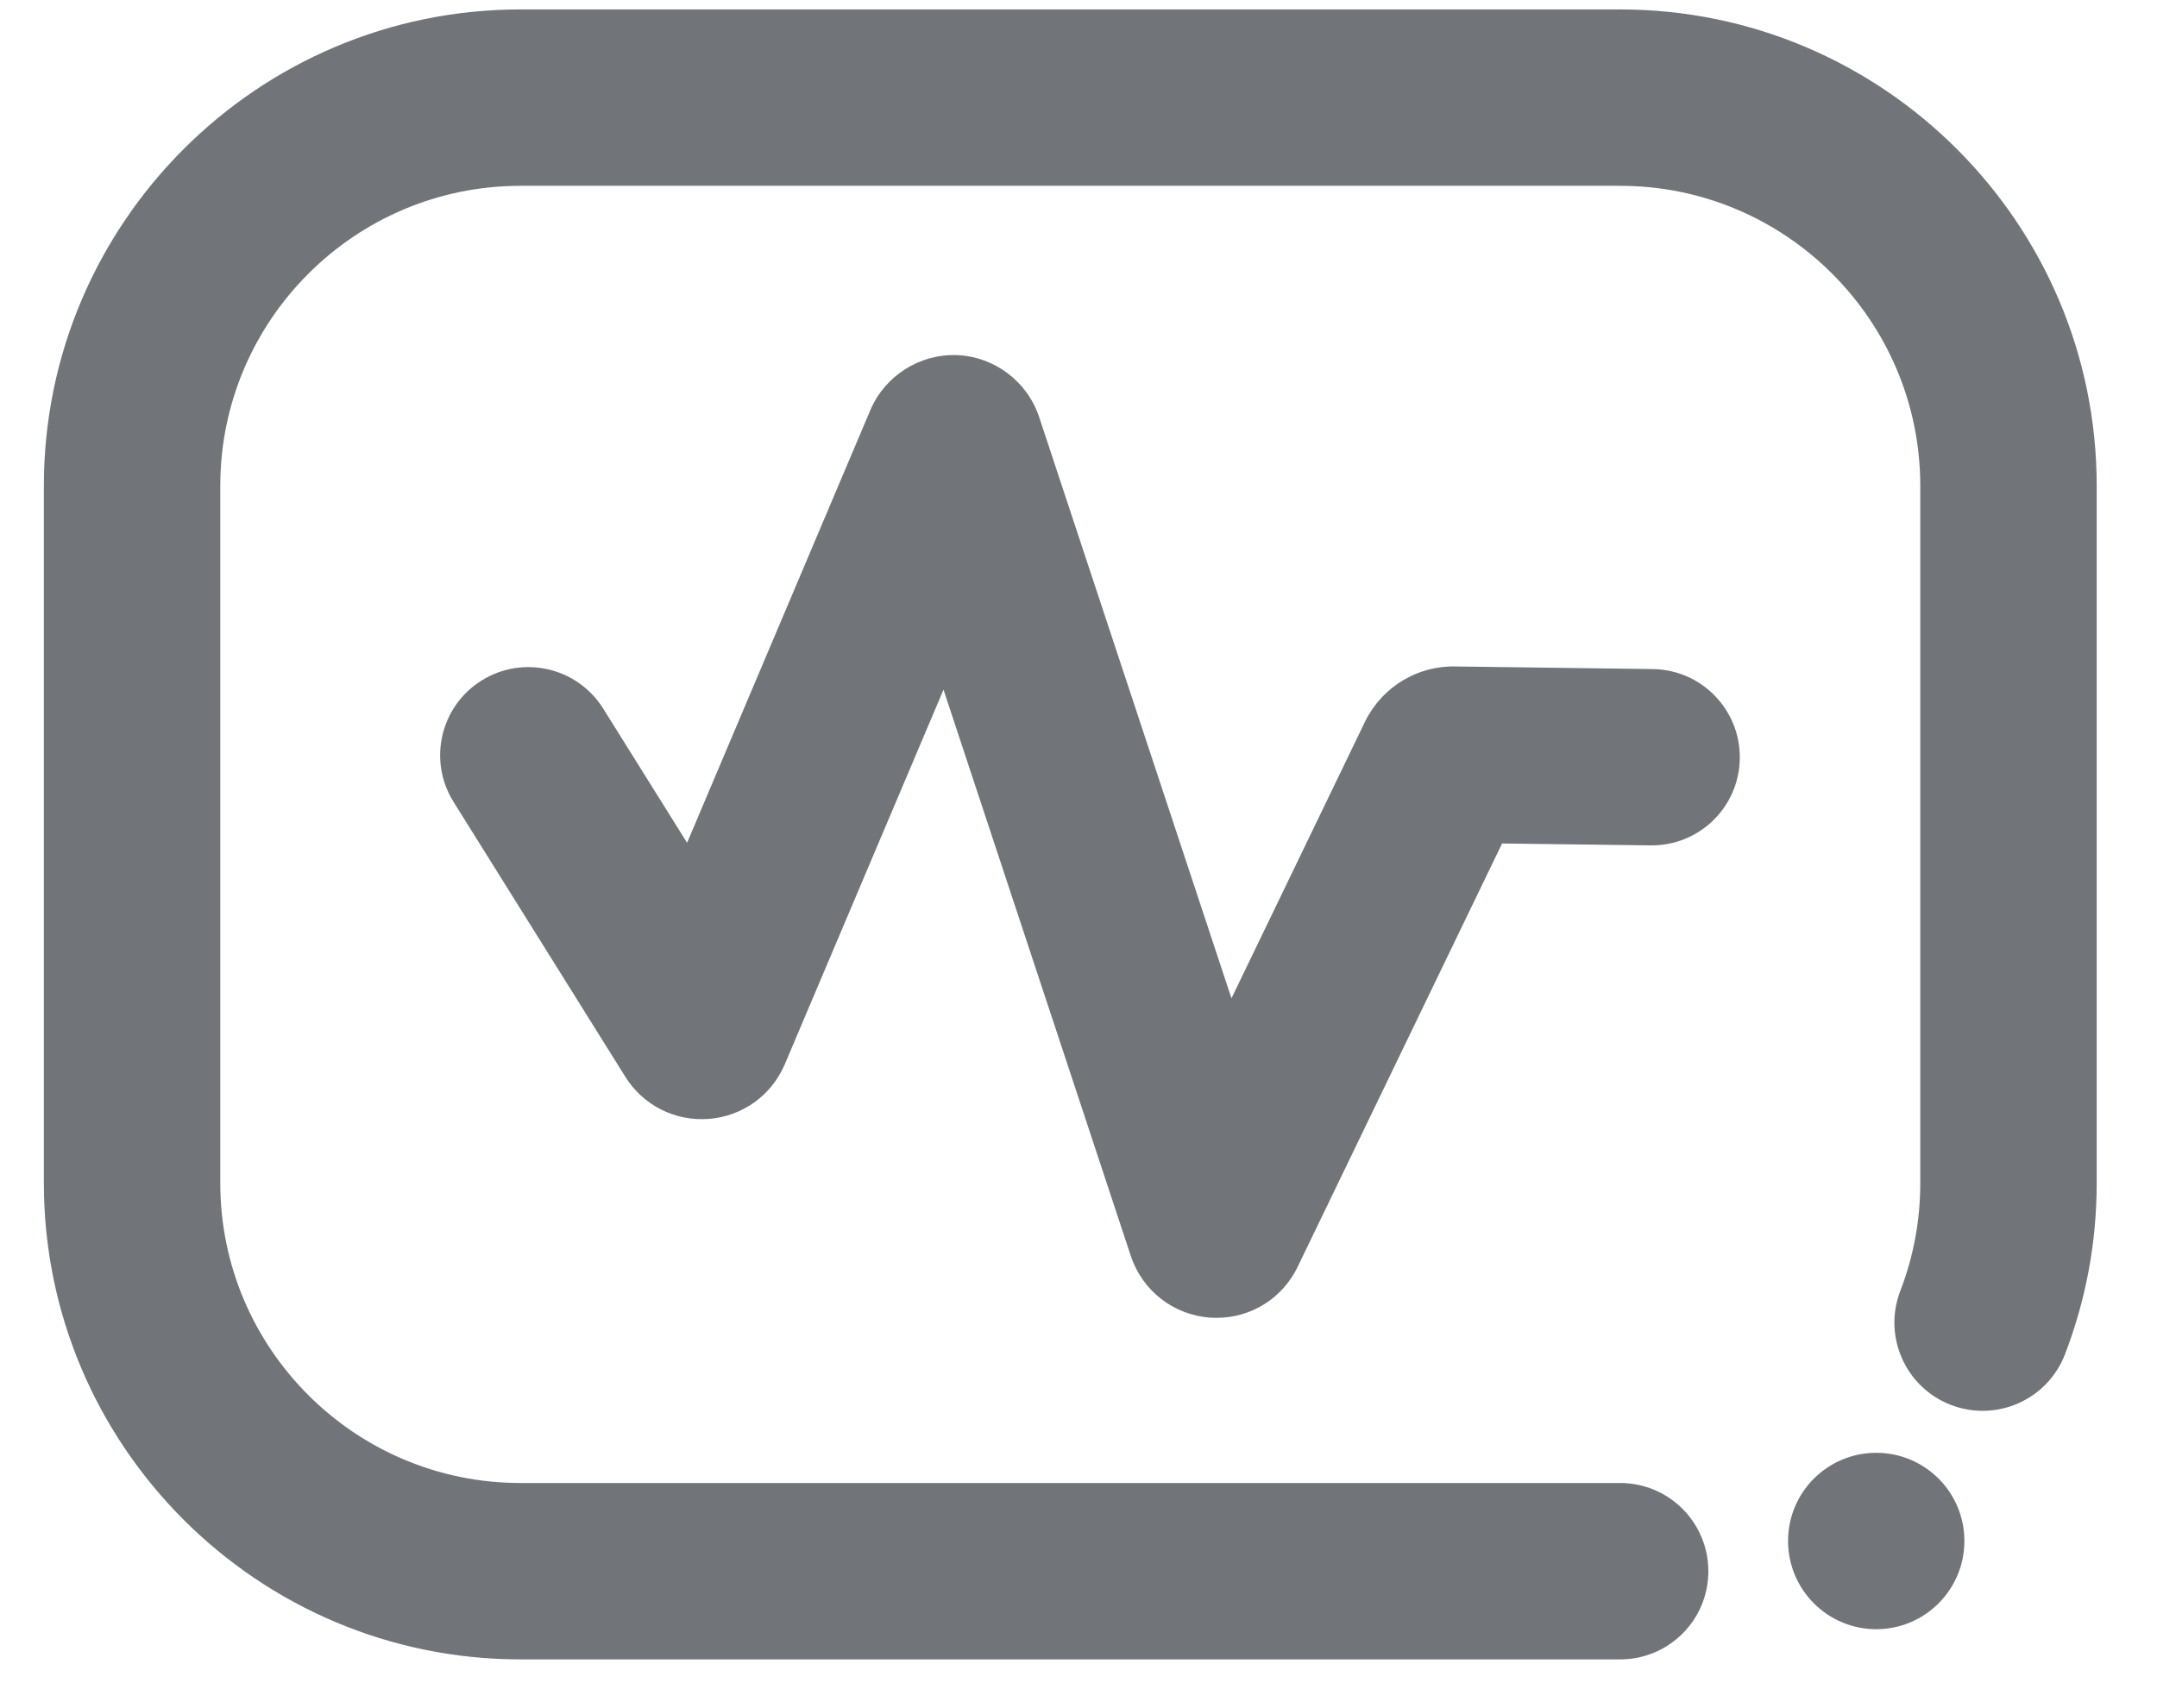
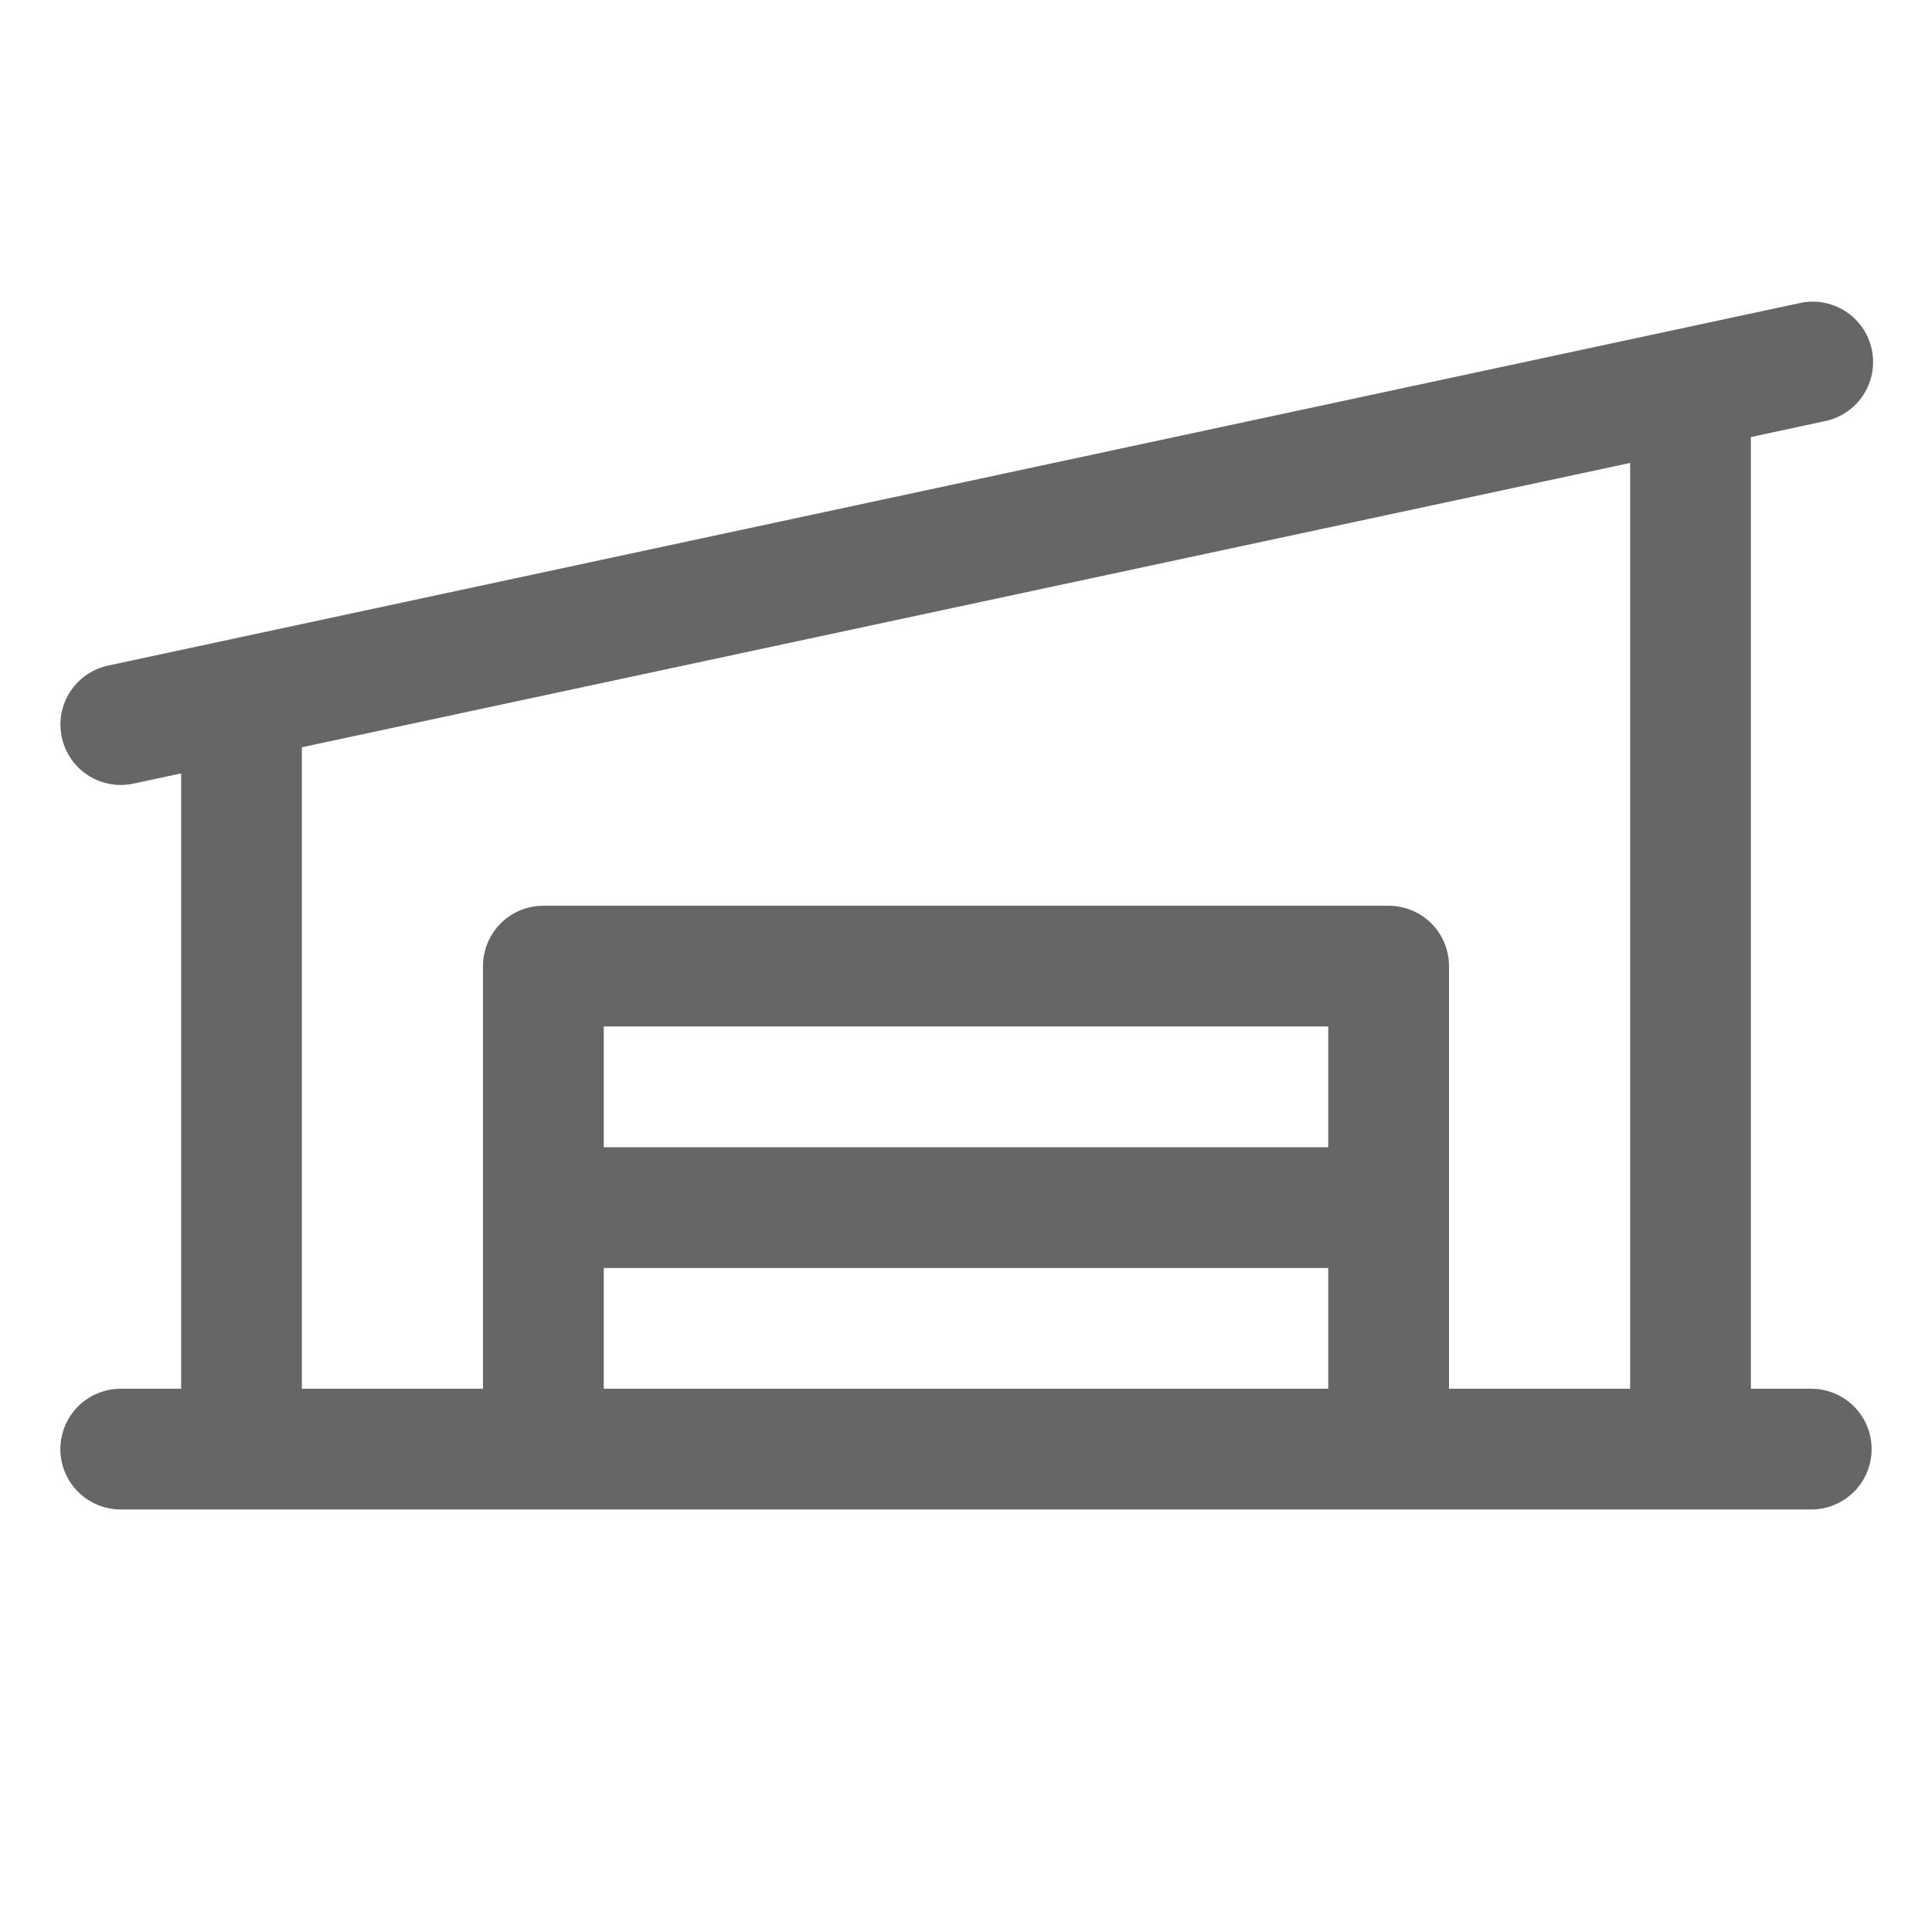
- <svg xmlns="http://www.w3.org/2000/svg" width="24" height="19" viewBox="0 0 24 19" fill="#717579">
-   <path d="M13.537 14.666C13.515 14.666 13.493 14.665 13.471 14.664C13.061 14.637 12.712 14.368 12.582 13.977L10.498 7.675L8.733 11.842C8.586 12.189 8.262 12.423 7.887 12.452C7.512 12.481 7.156 12.302 6.957 11.982L5.047 8.925C4.759 8.466 4.899 7.86 5.359 7.573C5.818 7.286 6.424 7.426 6.711 7.885L7.645 9.379L9.684 4.564C9.847 4.181 10.234 3.936 10.649 3.952C11.065 3.969 11.431 4.246 11.562 4.641L13.702 11.11L15.192 8.023C15.385 7.638 15.779 7.404 16.204 7.417L18.39 7.446C18.932 7.453 19.365 7.898 19.358 8.44C19.351 8.982 18.906 9.416 18.364 9.408L16.713 9.387L14.439 14.097C14.271 14.448 13.921 14.666 13.537 14.666ZM12.672 13.244C12.672 13.244 12.671 13.244 12.671 13.245L12.672 13.244ZM8.621 10.941L8.622 10.943C8.622 10.942 8.621 10.942 8.621 10.941ZM19.008 17.486C19.008 16.944 18.569 16.504 18.027 16.504H5.79C3.949 16.504 2.451 15.007 2.451 13.167V5.406C2.451 3.566 3.949 2.068 5.79 2.068H18.027C19.868 2.068 21.366 3.566 21.366 5.406V13.167C21.366 13.581 21.291 13.984 21.144 14.366C20.949 14.872 21.201 15.44 21.707 15.635C22.213 15.83 22.781 15.578 22.976 15.072C23.21 14.464 23.329 13.823 23.329 13.167V5.406C23.329 2.483 20.95 0.105 18.027 0.105H5.79C2.867 0.105 0.488 2.483 0.488 5.406V13.167C0.488 16.089 2.867 18.467 5.79 18.467H18.027C18.569 18.467 19.008 18.028 19.008 17.486Z" fill="#717579" />
-   <path d="M20.876 18.131C21.418 18.131 21.857 17.691 21.857 17.149C21.857 16.607 21.418 16.168 20.876 16.168C20.334 16.168 19.895 16.607 19.895 17.149C19.895 17.691 20.334 18.131 20.876 18.131Z" fill="#717579" />
+ <svg xmlns="http://www.w3.org/2000/svg" width="32" height="32" viewBox="0 0 32 32" fill="none">
+   <path d="M30 23.002H29V7.239L30.209 6.979C30.34 6.954 30.465 6.904 30.576 6.83C30.688 6.756 30.783 6.661 30.857 6.55C30.931 6.439 30.982 6.314 31.007 6.183C31.032 6.052 31.03 5.917 31.002 5.787C30.974 5.656 30.921 5.533 30.844 5.423C30.767 5.314 30.67 5.221 30.557 5.15C30.444 5.079 30.318 5.031 30.186 5.009C30.055 4.988 29.92 4.993 29.79 5.024L1.79 11.024C1.549 11.076 1.335 11.215 1.191 11.415C1.046 11.615 0.98 11.862 1.007 12.107C1.033 12.352 1.148 12.579 1.332 12.745C1.515 12.91 1.753 13.001 2 13.002C2.071 13.001 2.142 12.994 2.211 12.979L3 12.81V23.002H2C1.735 23.002 1.48 23.107 1.293 23.294C1.105 23.482 1 23.736 1 24.002C1 24.267 1.105 24.521 1.293 24.709C1.48 24.896 1.735 25.002 2 25.002H30C30.265 25.002 30.52 24.896 30.707 24.709C30.895 24.521 31 24.267 31 24.002C31 23.736 30.895 23.482 30.707 23.294C30.52 23.107 30.265 23.002 30 23.002ZM5 12.377L27 7.668V23.002H24V16.002C24 15.736 23.895 15.482 23.707 15.294C23.52 15.107 23.265 15.002 23 15.002H9C8.735 15.002 8.48 15.107 8.293 15.294C8.105 15.482 8 15.736 8 16.002V23.002H5V12.377ZM22 19.002H10V17.002H22V19.002ZM10 21.002H22V23.002H10V21.002Z" fill="#666666" />
</svg>
